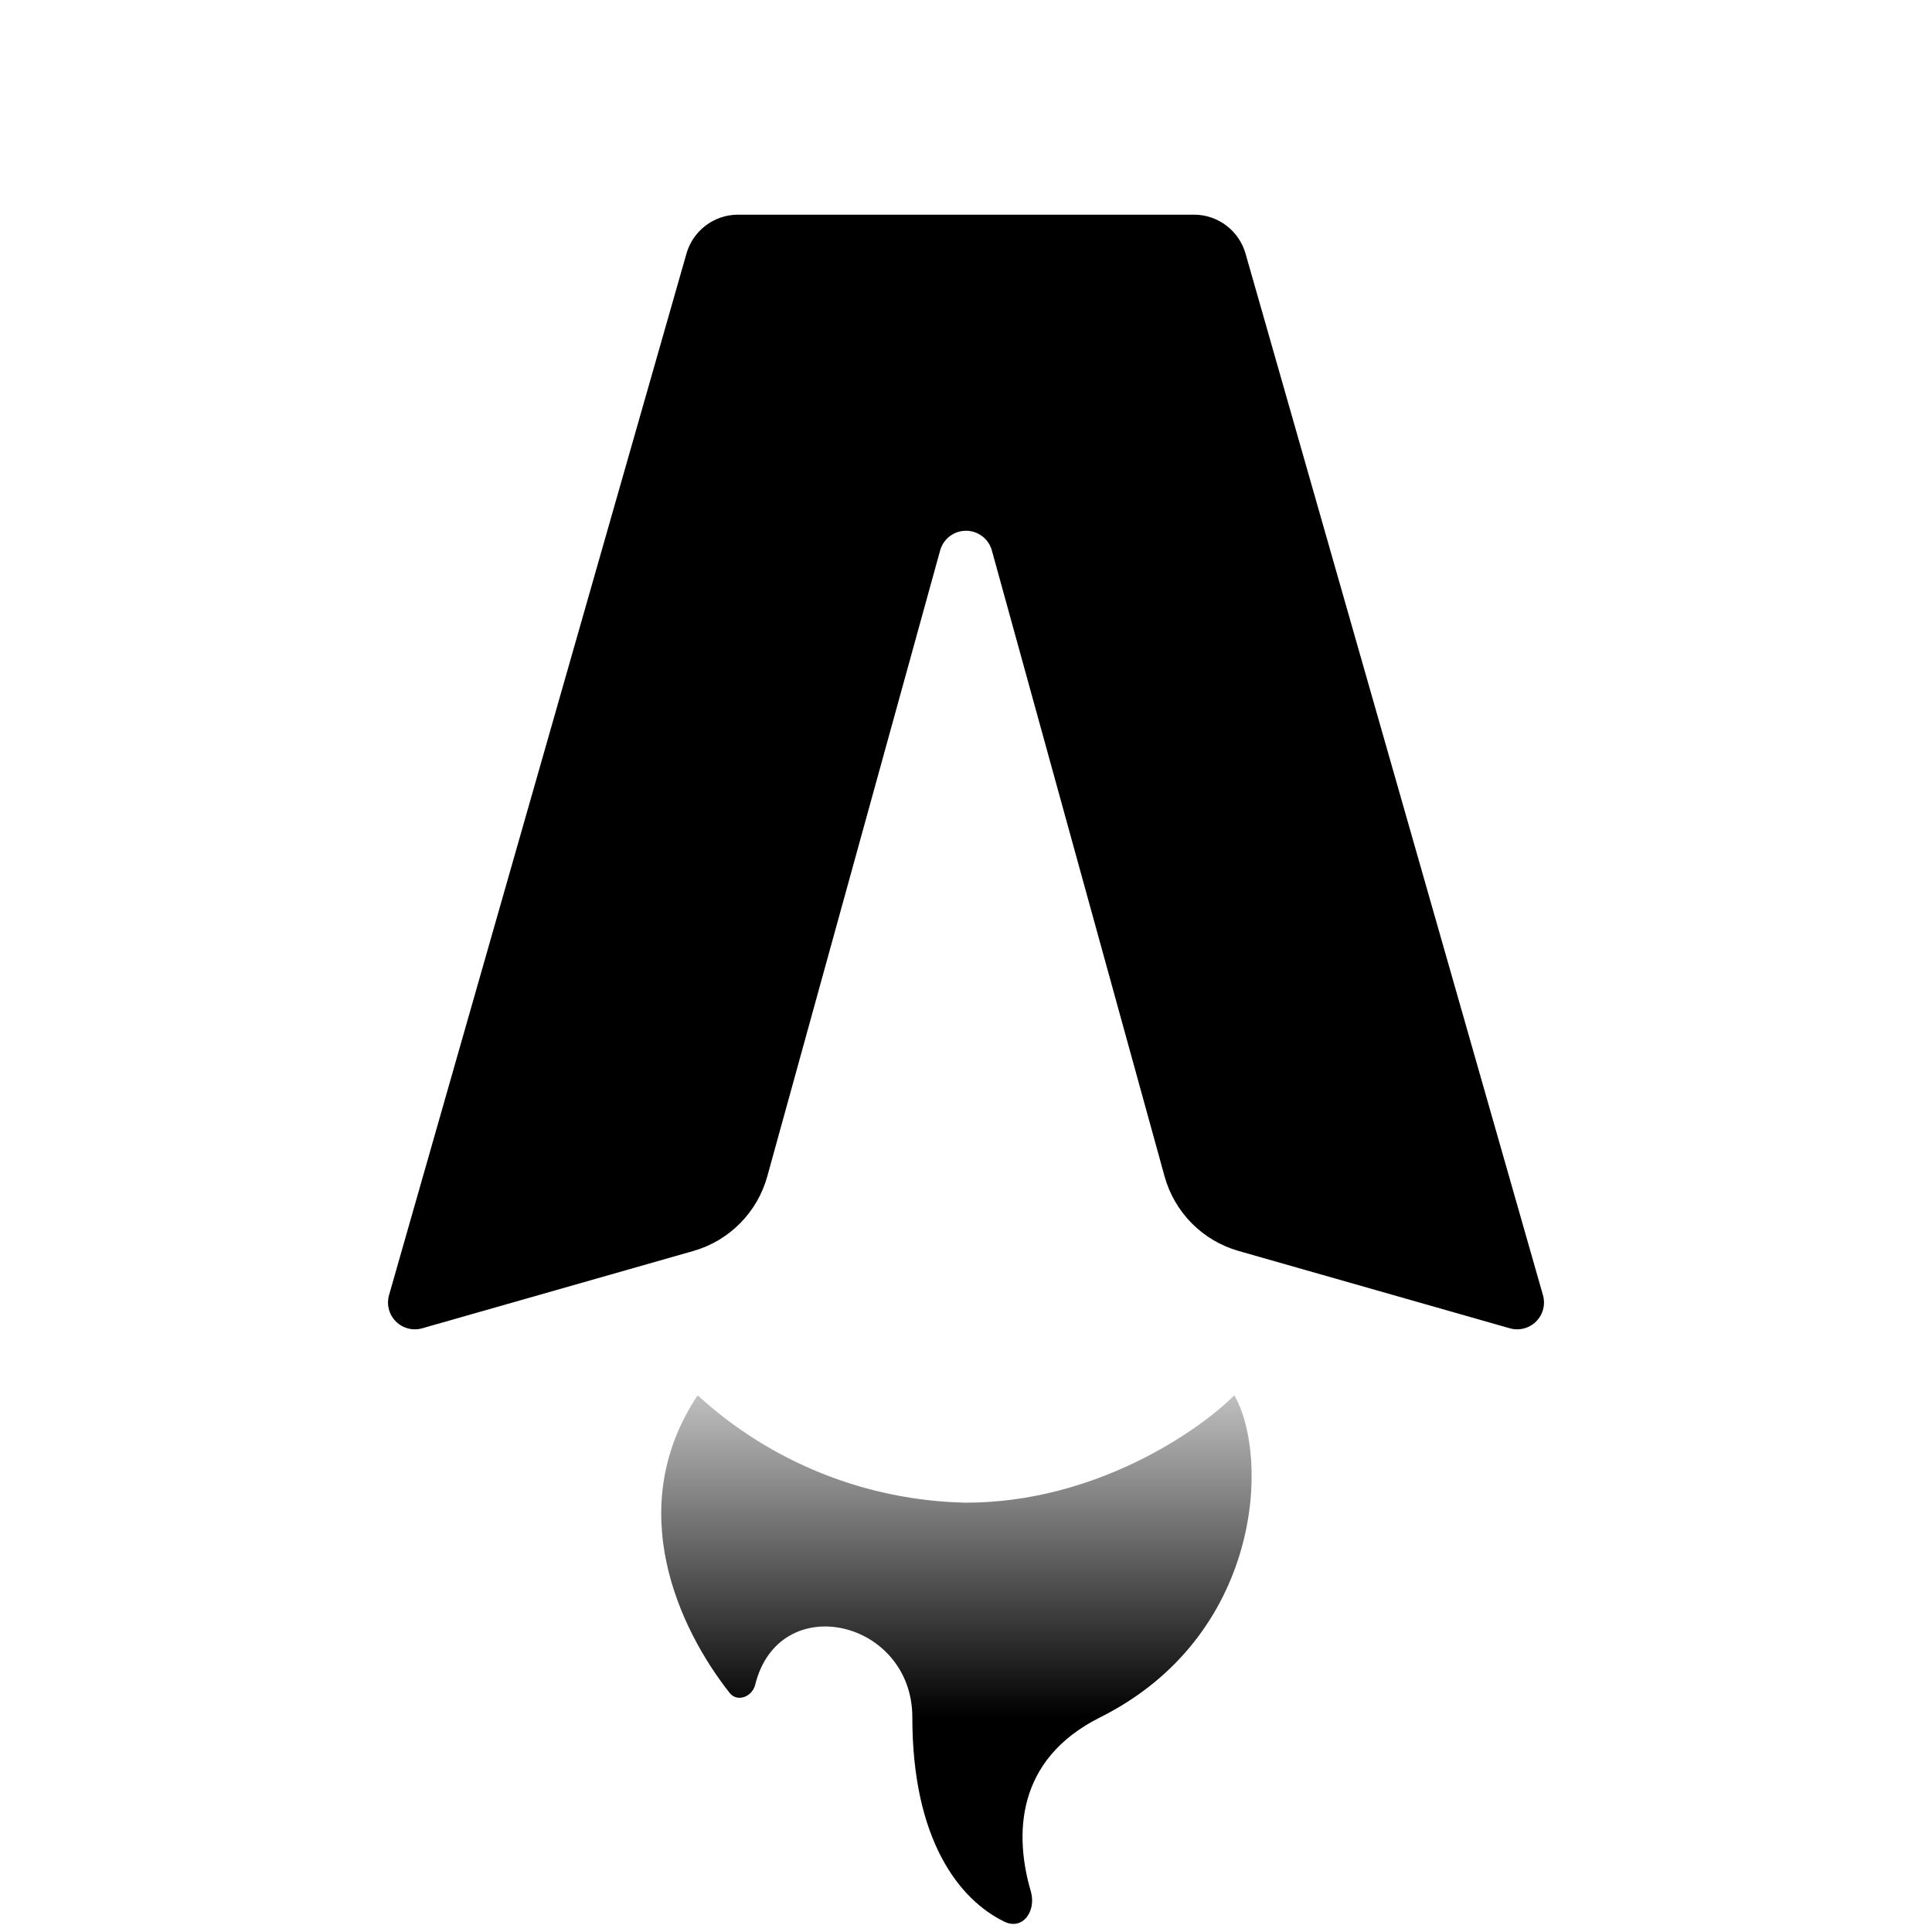
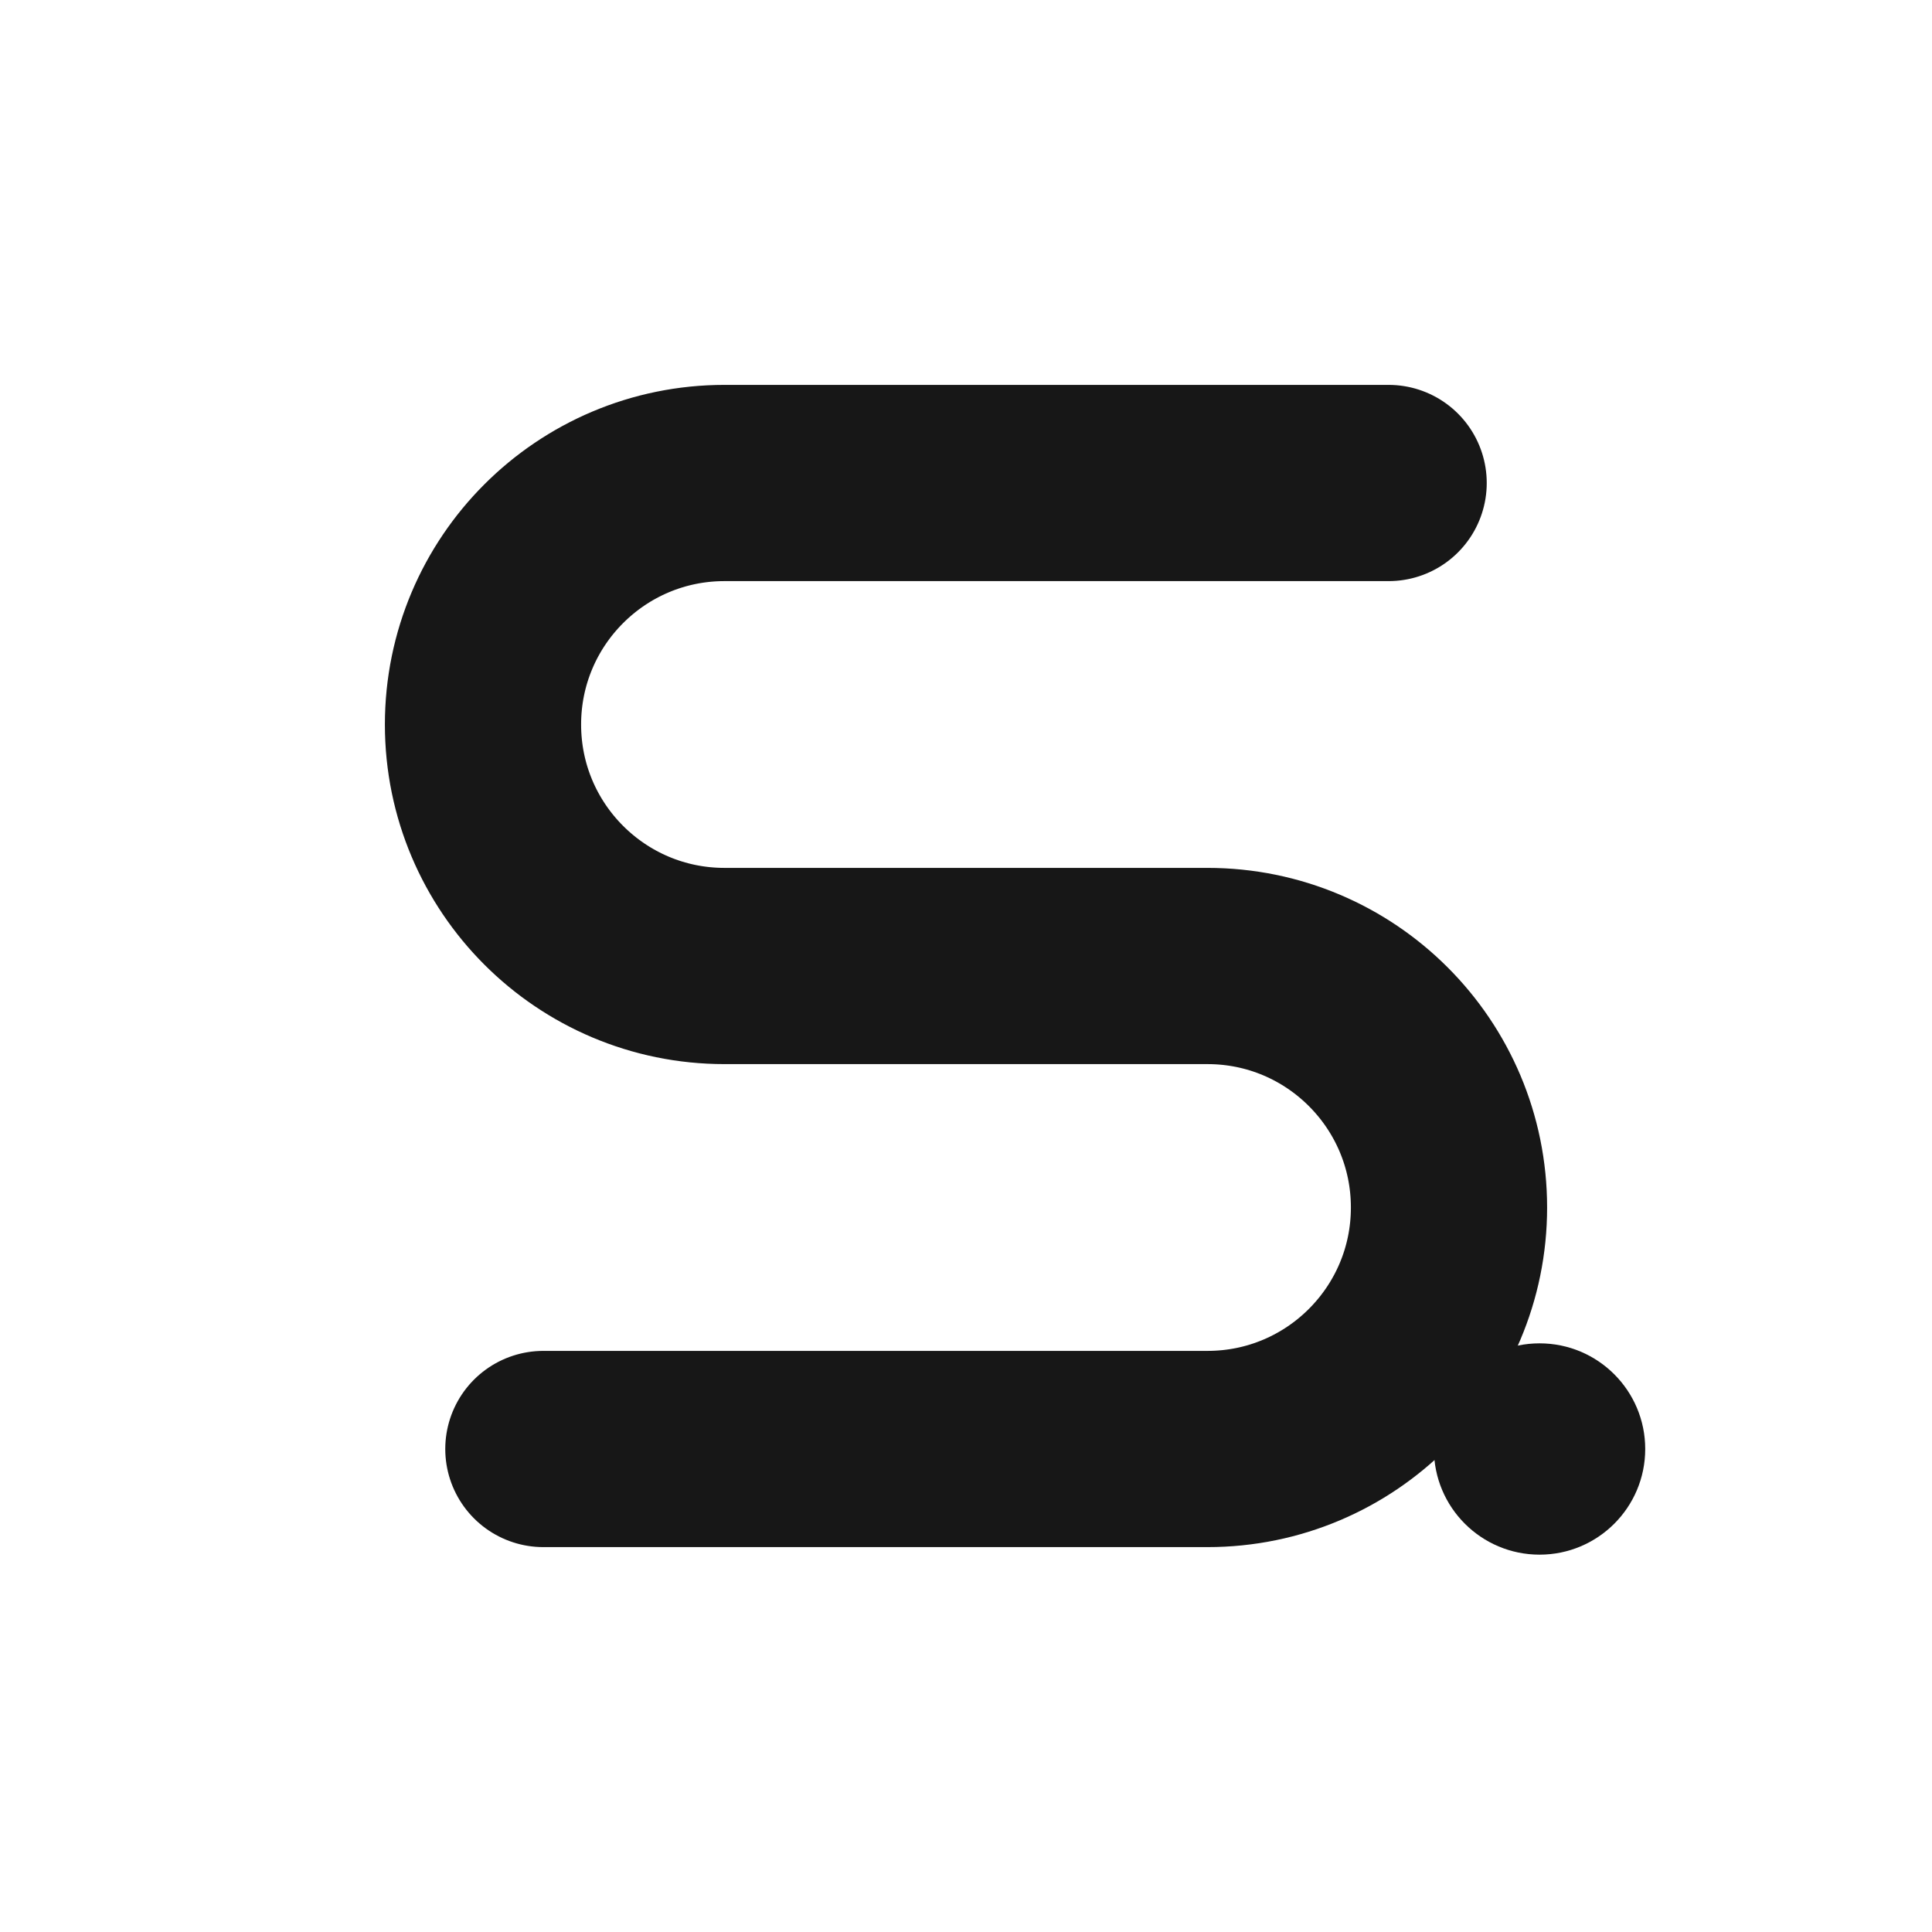
- <svg xmlns="http://www.w3.org/2000/svg" fill="none" viewBox="0 0 36 36">
-   <path fill="#000" d="M22.25 4h-8.5a1 1 0 0 0-.96.73l-5.54 19.4a.5.5 0 0 0 .62.62l5.05-1.44a2 2 0 0 0 1.38-1.4l3.22-11.66a.5.5 0 0 1 .96 0l3.22 11.67a2 2 0 0 0 1.38 1.39l5.05 1.44a.5.5 0 0 0 .62-.62l-5.54-19.4a1 1 0 0 0-.96-.73Z" />
-   <path fill="url(#gradient)" d="M18 28a7.63 7.63 0 0 1-5-2c-1.4 2.1-.35 4.35.6 5.55.14.17.41.07.47-.15.44-1.8 2.93-1.22 2.93.6 0 2.28.87 3.4 1.72 3.81.34.16.59-.2.49-.56-.31-1.05-.29-2.46 1.29-3.25 3-1.5 3.17-4.83 2.5-6-.67.67-2.6 2-5 2Z" />
-   <defs>
-     <linearGradient id="gradient" x1="16" x2="16" y1="32" y2="24" gradientUnits="userSpaceOnUse">
-       <stop stop-color="#000" />
-       <stop offset="1" stop-color="#000" stop-opacity="0" />
-     </linearGradient>
-   </defs>
+ <svg xmlns="http://www.w3.org/2000/svg" fill="none" viewBox="0 0 32 32">
  <style>
-     @media (prefers-color-scheme:dark){:root{filter:invert(100%)}}
-   </style>
+ 		.mark { stroke: #171717; }
+ 		.dot { fill: #171717; }
+ 		@media (prefers-color-scheme: dark) {
+ 			.mark { stroke: #f2f2f2; }
+ 			.dot { fill: #f2f2f2; }
+ 		}
+ 	</style>
+   <path class="mark" d="M23 8H12a4 4 0 0 0 0 8h8a4 4 0 0 1 0 8H9" stroke-width="3.25" stroke-linecap="round" />
+   <circle class="dot" cx="25.5" cy="24" r="1.75" />
</svg>
